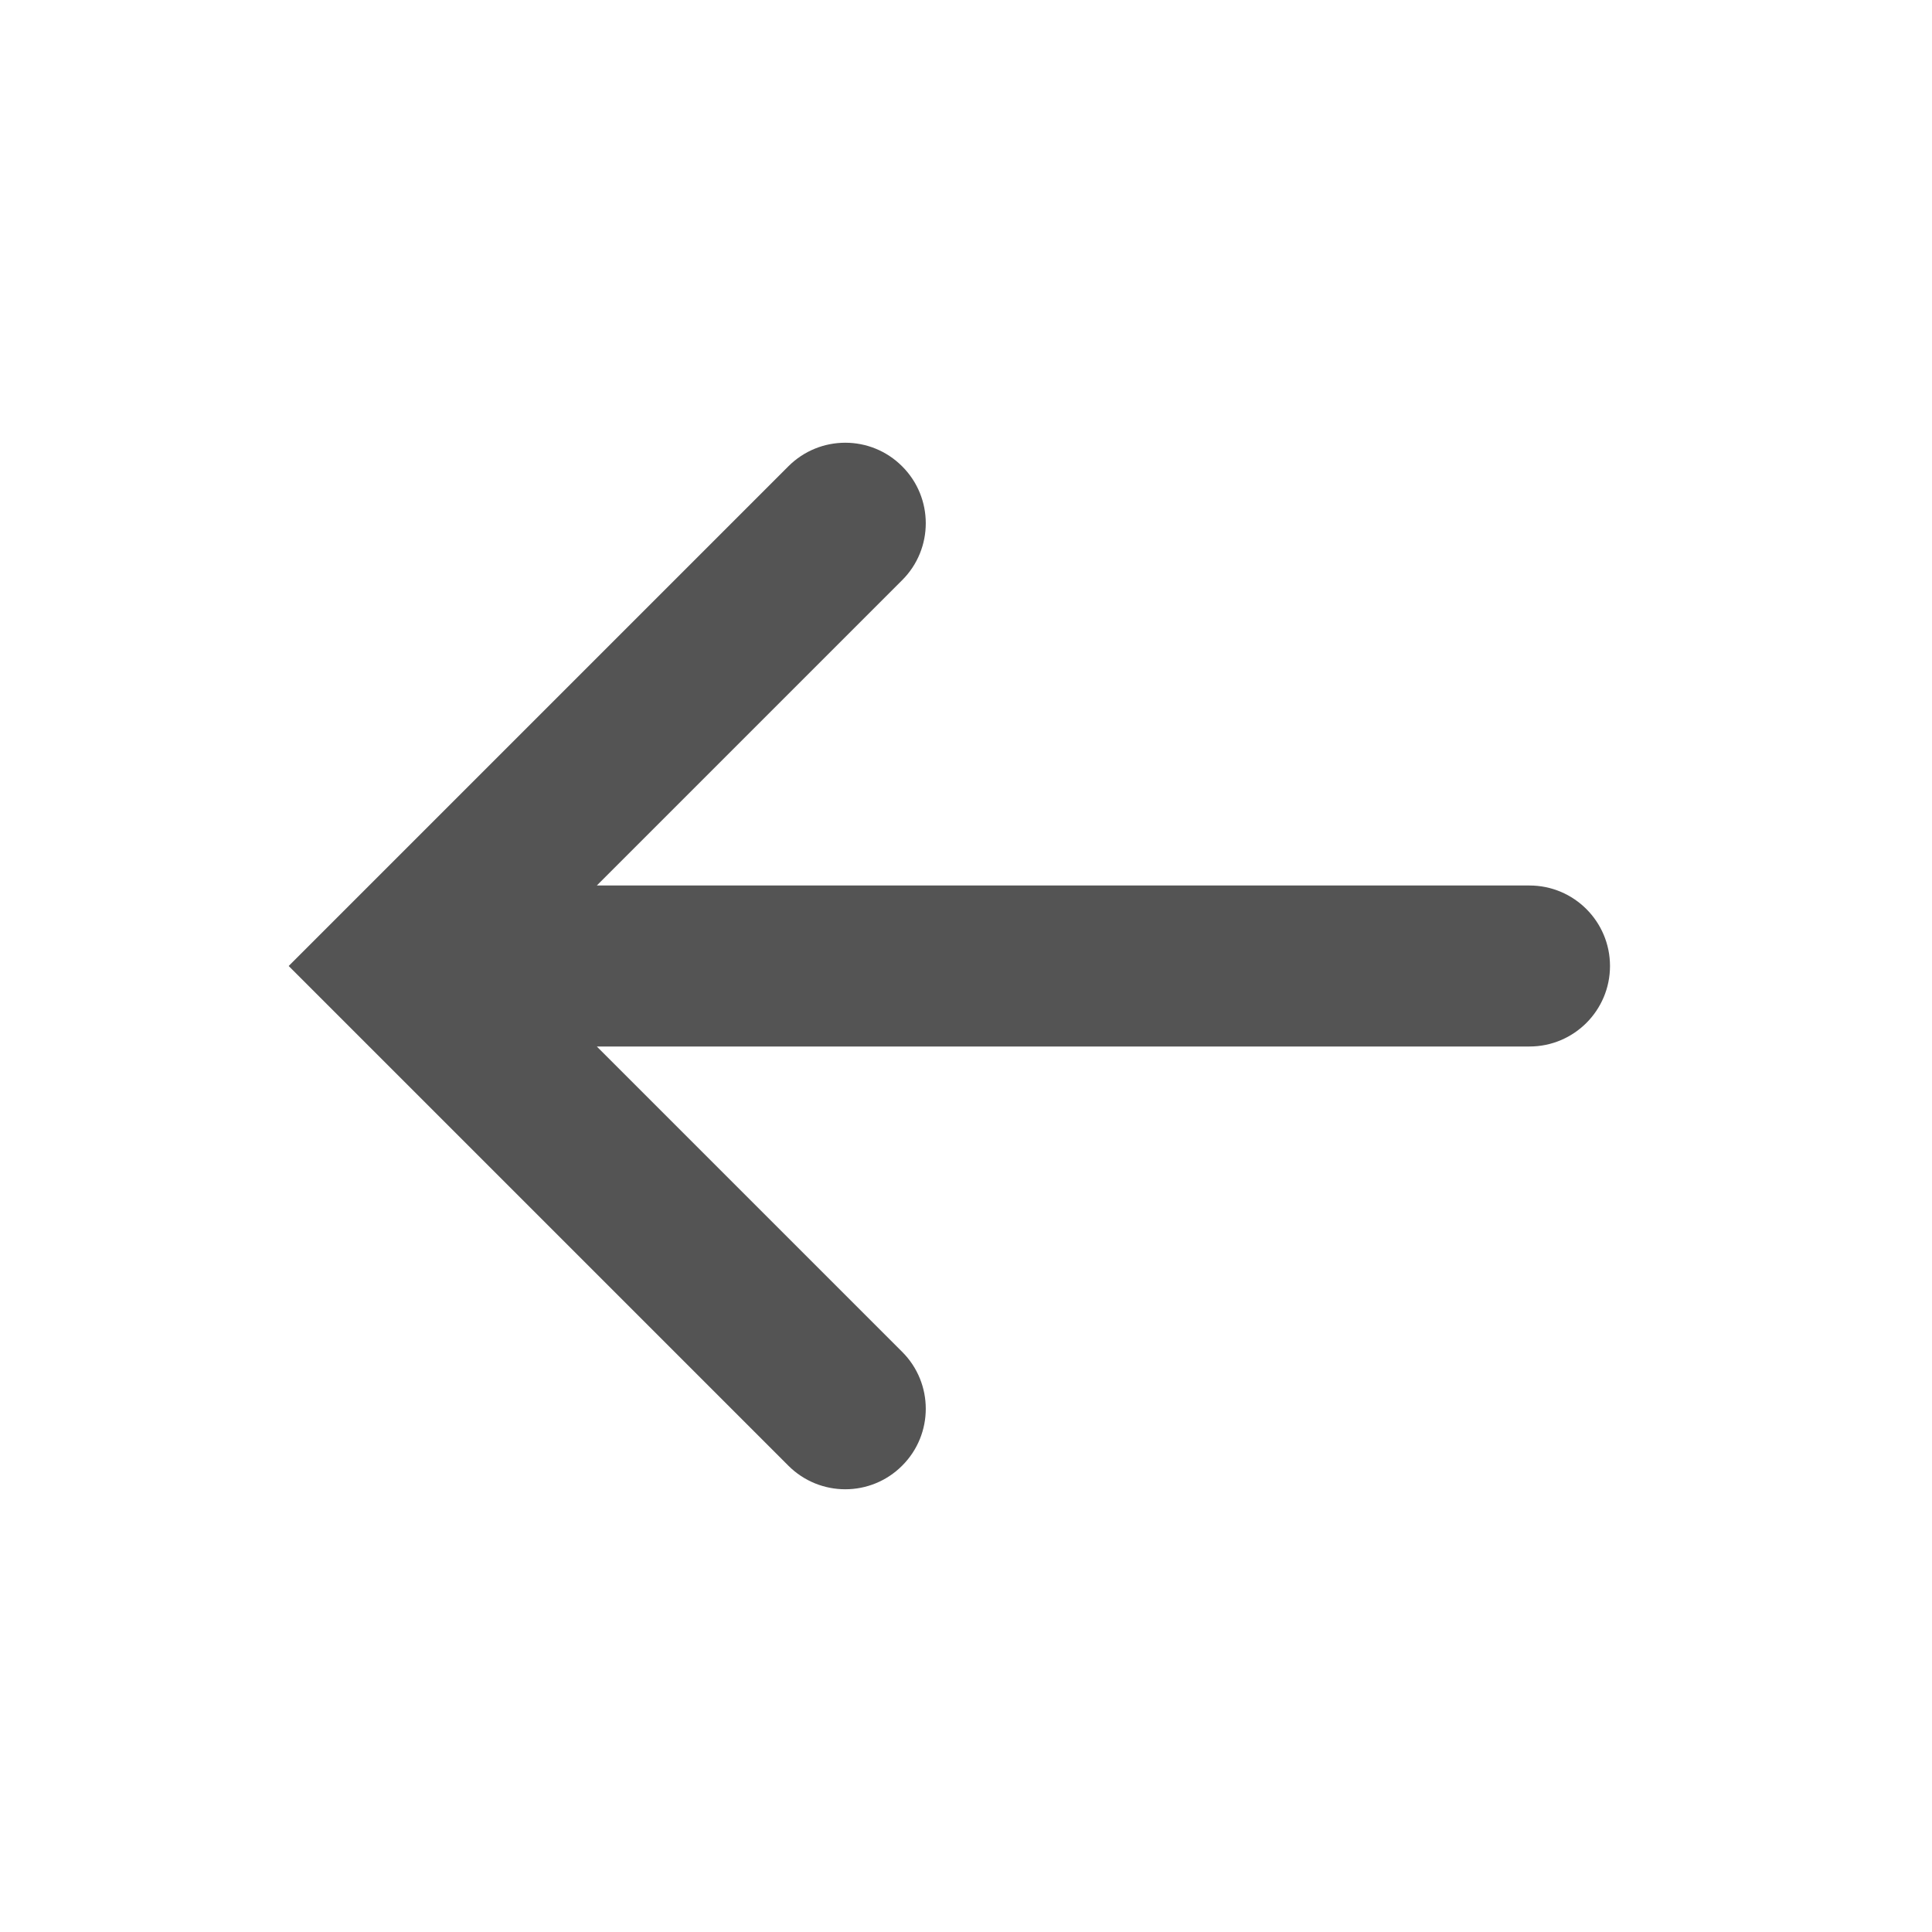
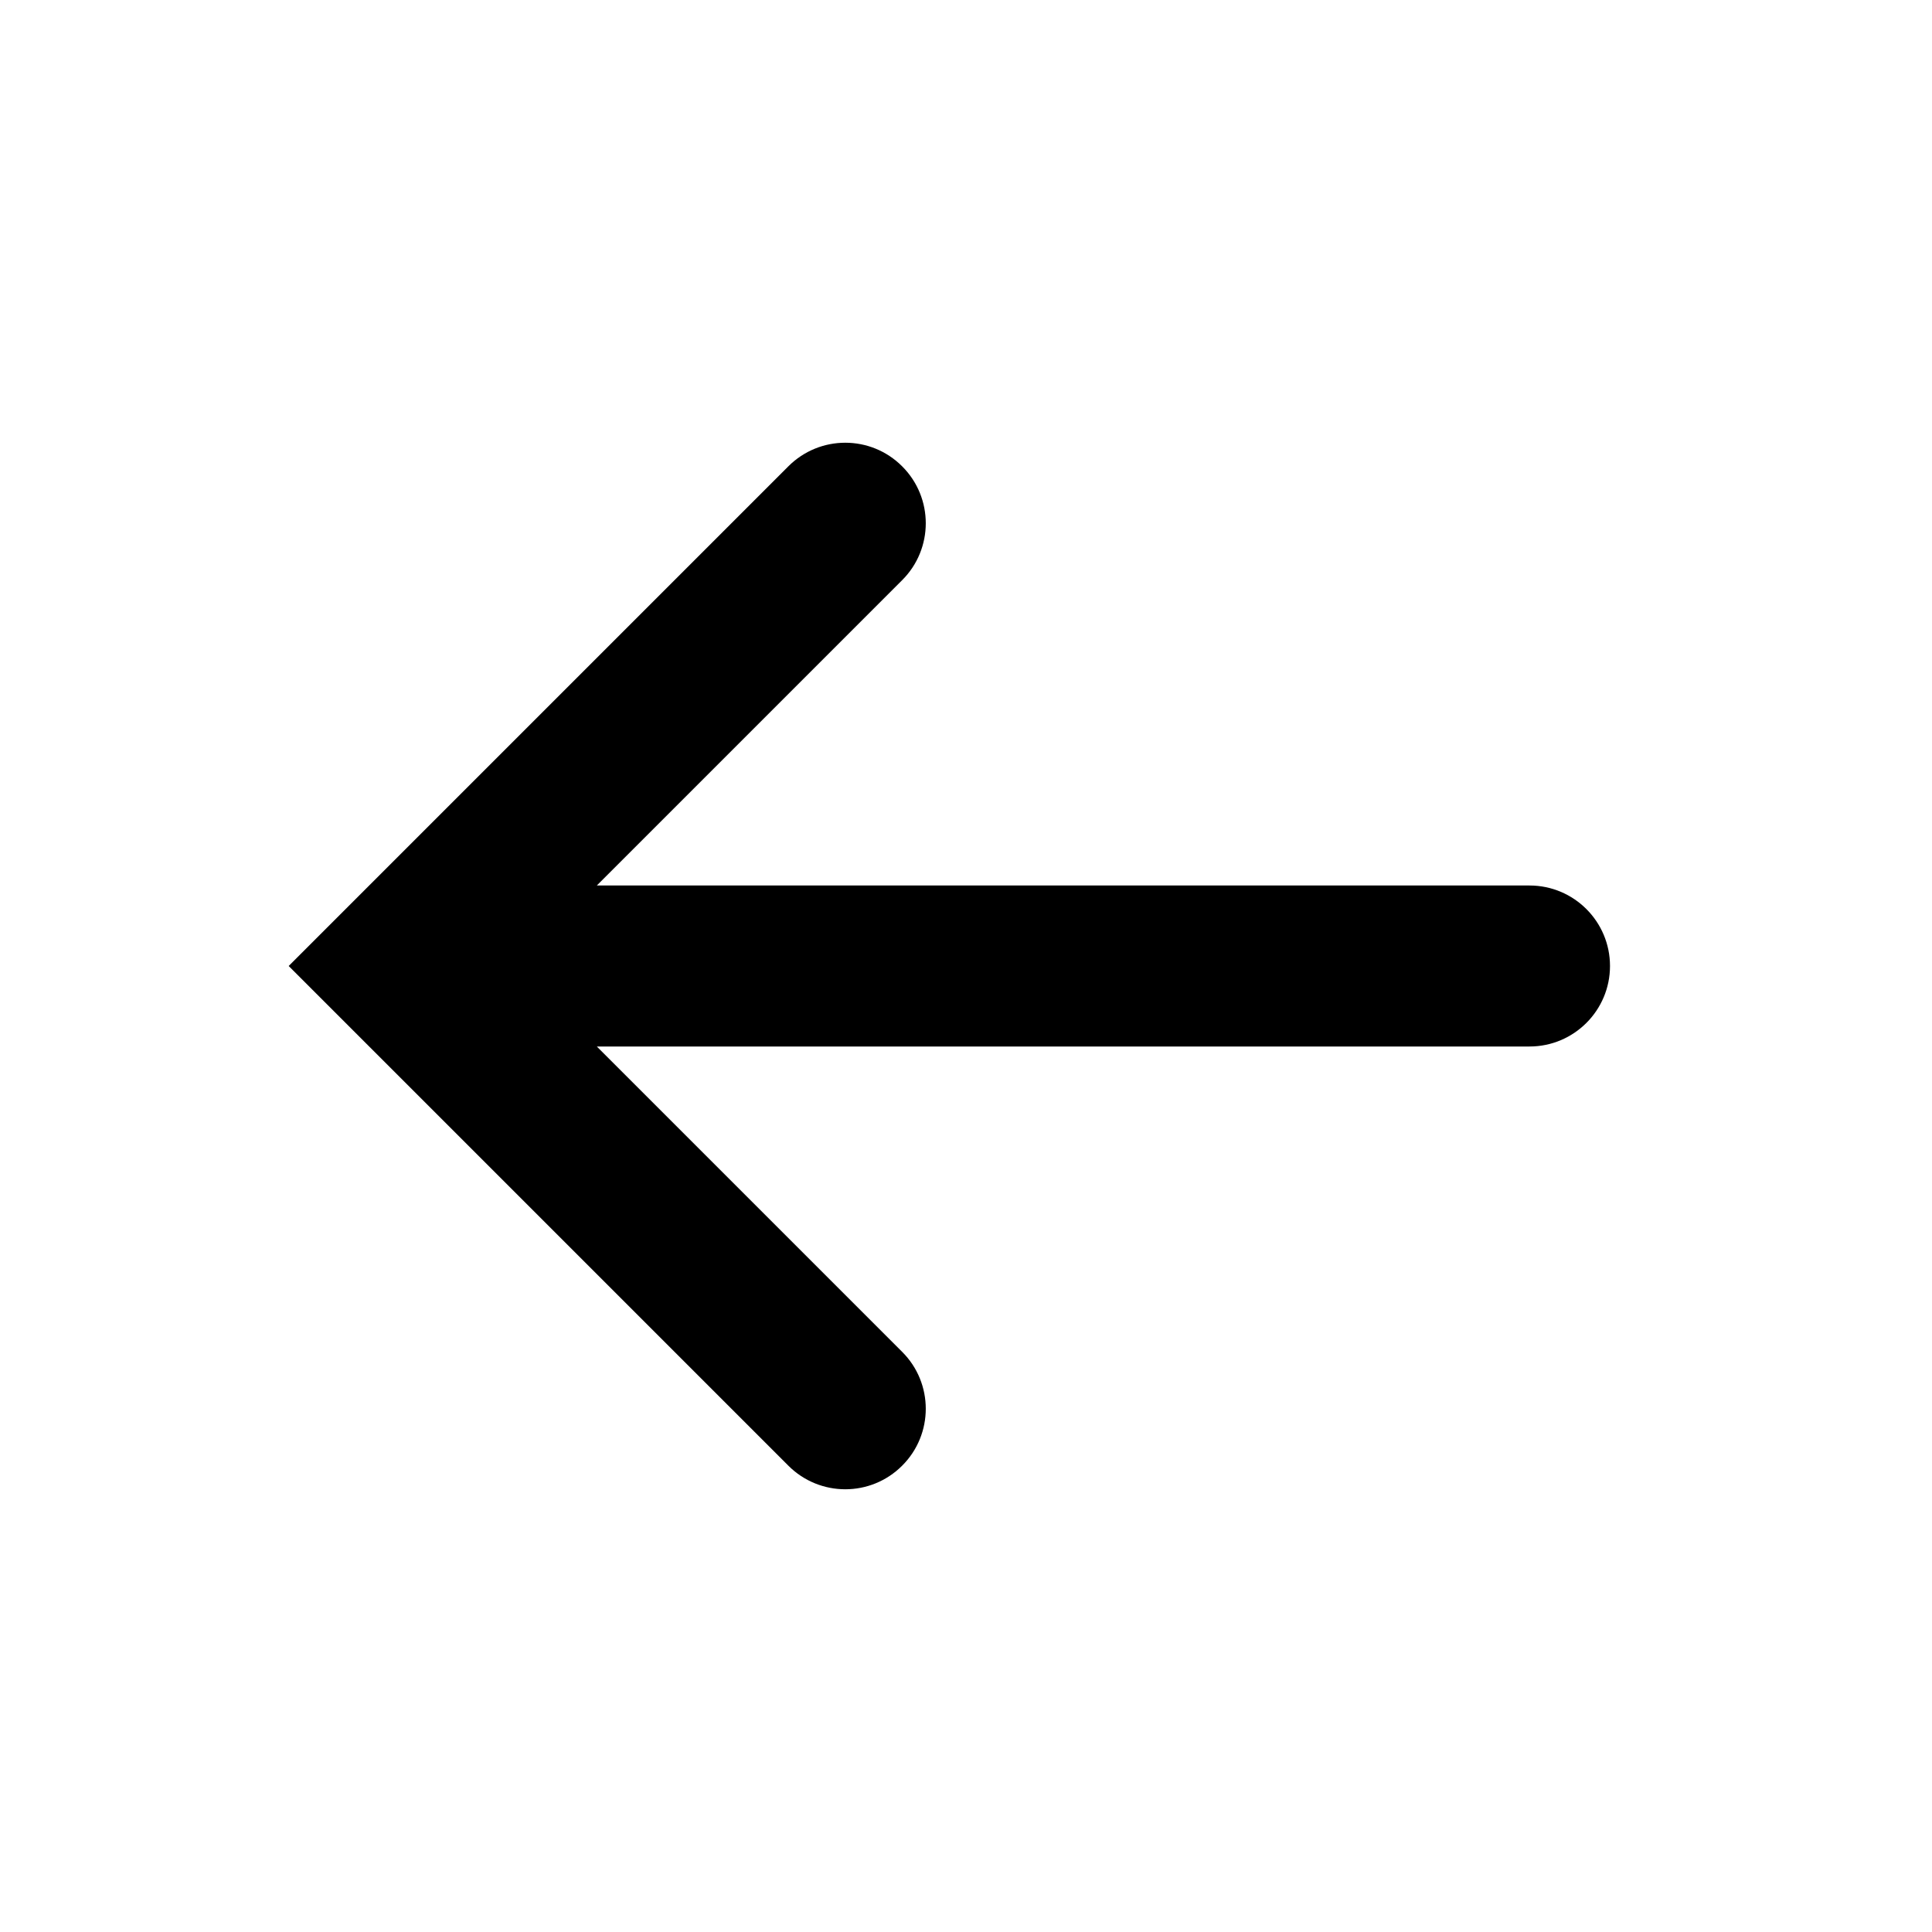
<svg xmlns="http://www.w3.org/2000/svg" width="24" height="24" viewBox="0 0 24 24" fill="none">
-   <path fill-rule="evenodd" clip-rule="evenodd" d="M11.207 5.793C11.598 6.183 11.598 6.817 11.207 7.207L7.414 11L19 11C19.552 11 20 11.448 20 12C20 12.552 19.552 13 19 13L7.414 13L11.207 16.793C11.598 17.183 11.598 17.817 11.207 18.207C10.817 18.598 10.184 18.598 9.793 18.207L3.586 12L9.793 5.793C10.184 5.402 10.817 5.402 11.207 5.793Z" fill="#545454" />
+   <path fill-rule="evenodd" clip-rule="evenodd" d="M11.207 5.793C11.598 6.183 11.598 6.817 11.207 7.207L7.414 11L19 11C19.552 11 20 11.448 20 12C20 12.552 19.552 13 19 13L7.414 13L11.207 16.793C11.598 17.183 11.598 17.817 11.207 18.207C10.817 18.598 10.184 18.598 9.793 18.207L3.586 12L9.793 5.793C10.184 5.402 10.817 5.402 11.207 5.793Z" fill="currentColor" />
</svg>
